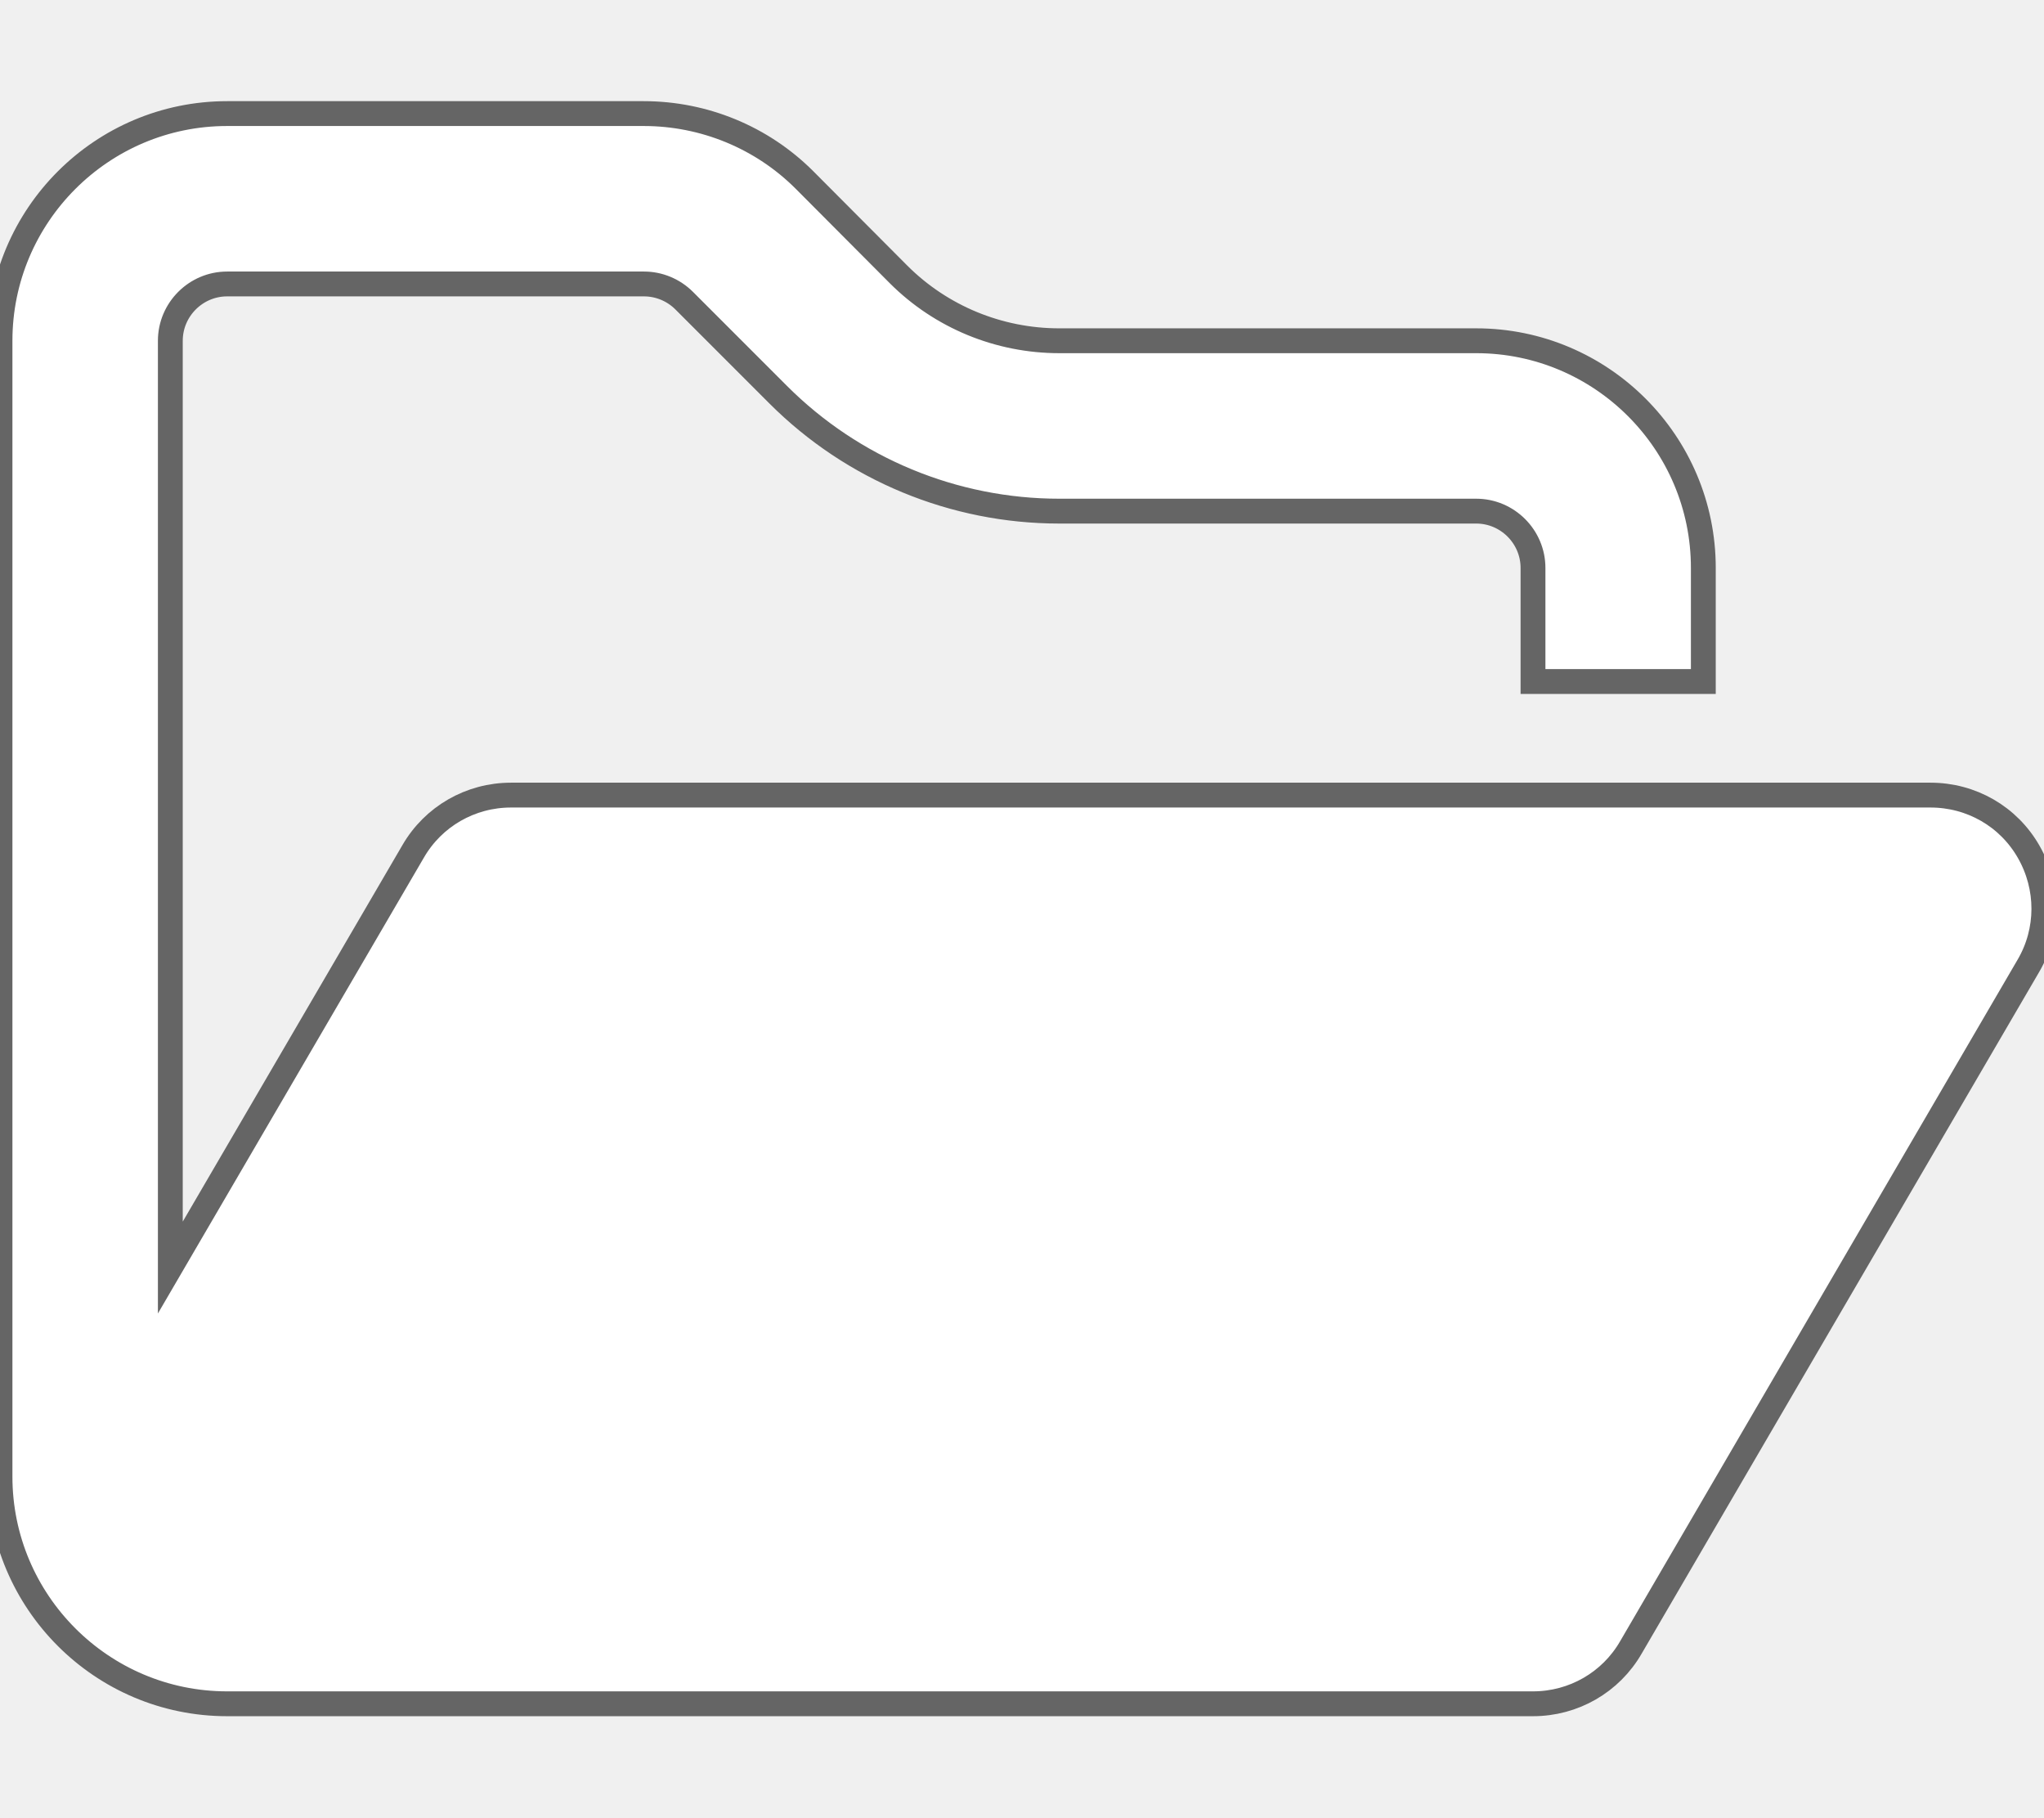
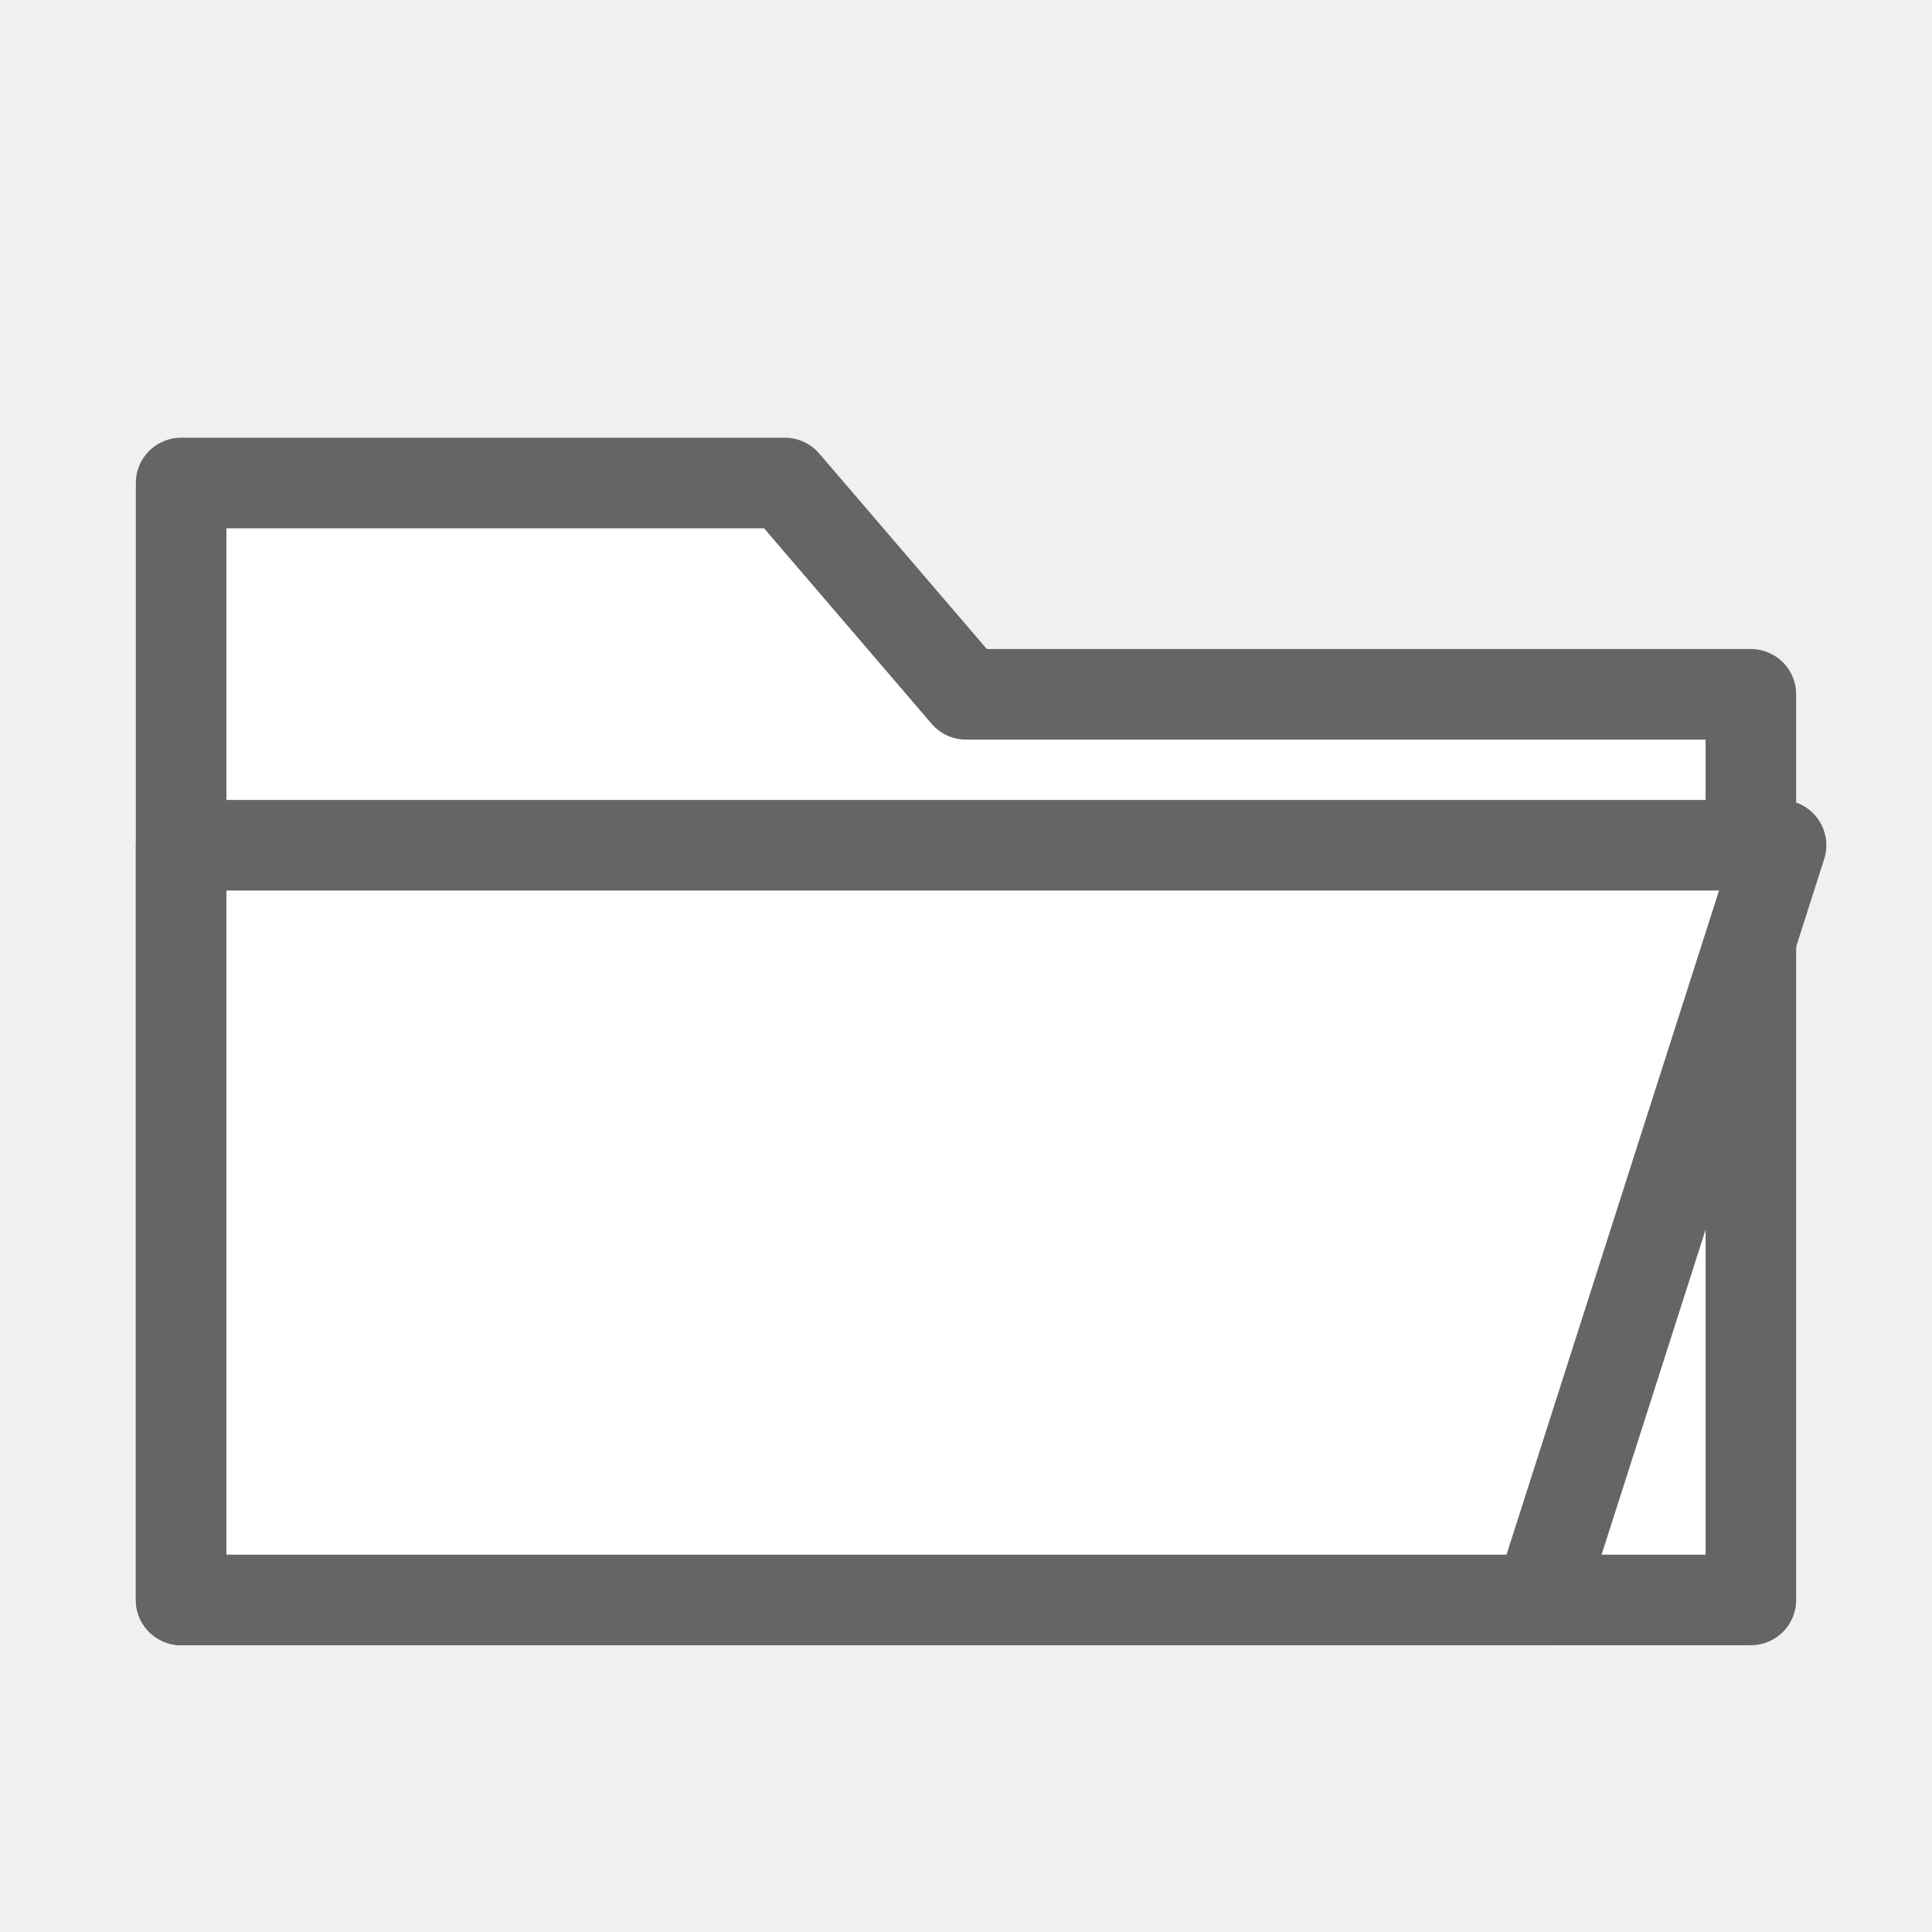
- <svg viewBox="0 0 576 512">
-   <path fill="#FFFFFF" stroke="#656565" stroke-width="7" d="M384 480h48c11.4 0 21.9-6 27.6-15.9l112-192c5.8-9.9 5.8-22.1 .1-32.1S555.5 224 544 224H144c-11.4 0-21.9 6-27.6 15.9L48 357.1V96c0-8.8 7.2-16 16-16H181.5c4.2 0 8.3 1.7 11.3 4.7l26.5 26.5c21 21 49.5 32.8 79.2 32.8H416c8.8 0 16 7.2 16 16v32h48V160c0-35.3-28.7-64-64-64H298.5c-17 0-33.3-6.7-45.3-18.7L226.7 50.7c-12-12-28.3-18.7-45.3-18.7H64C28.7 32 0 60.7 0 96V416c0 35.3 28.7 64 64 64H87.7 384z" style="filter: url('#black-and-white-filter-0');" />
+ <svg xmlns="http://www.w3.org/2000/svg" viewBox="0 0 64 64">
+   <path fill="#fff" stroke="#656565" stroke-width="3" stroke-linejoin="round" d="M6 16h20l6 7h26v30H6z" />
+   <path fill="#fff" stroke="#656565" stroke-width="3" stroke-linejoin="round" d="M6 28h53l-8 25H6z" />
</svg>
